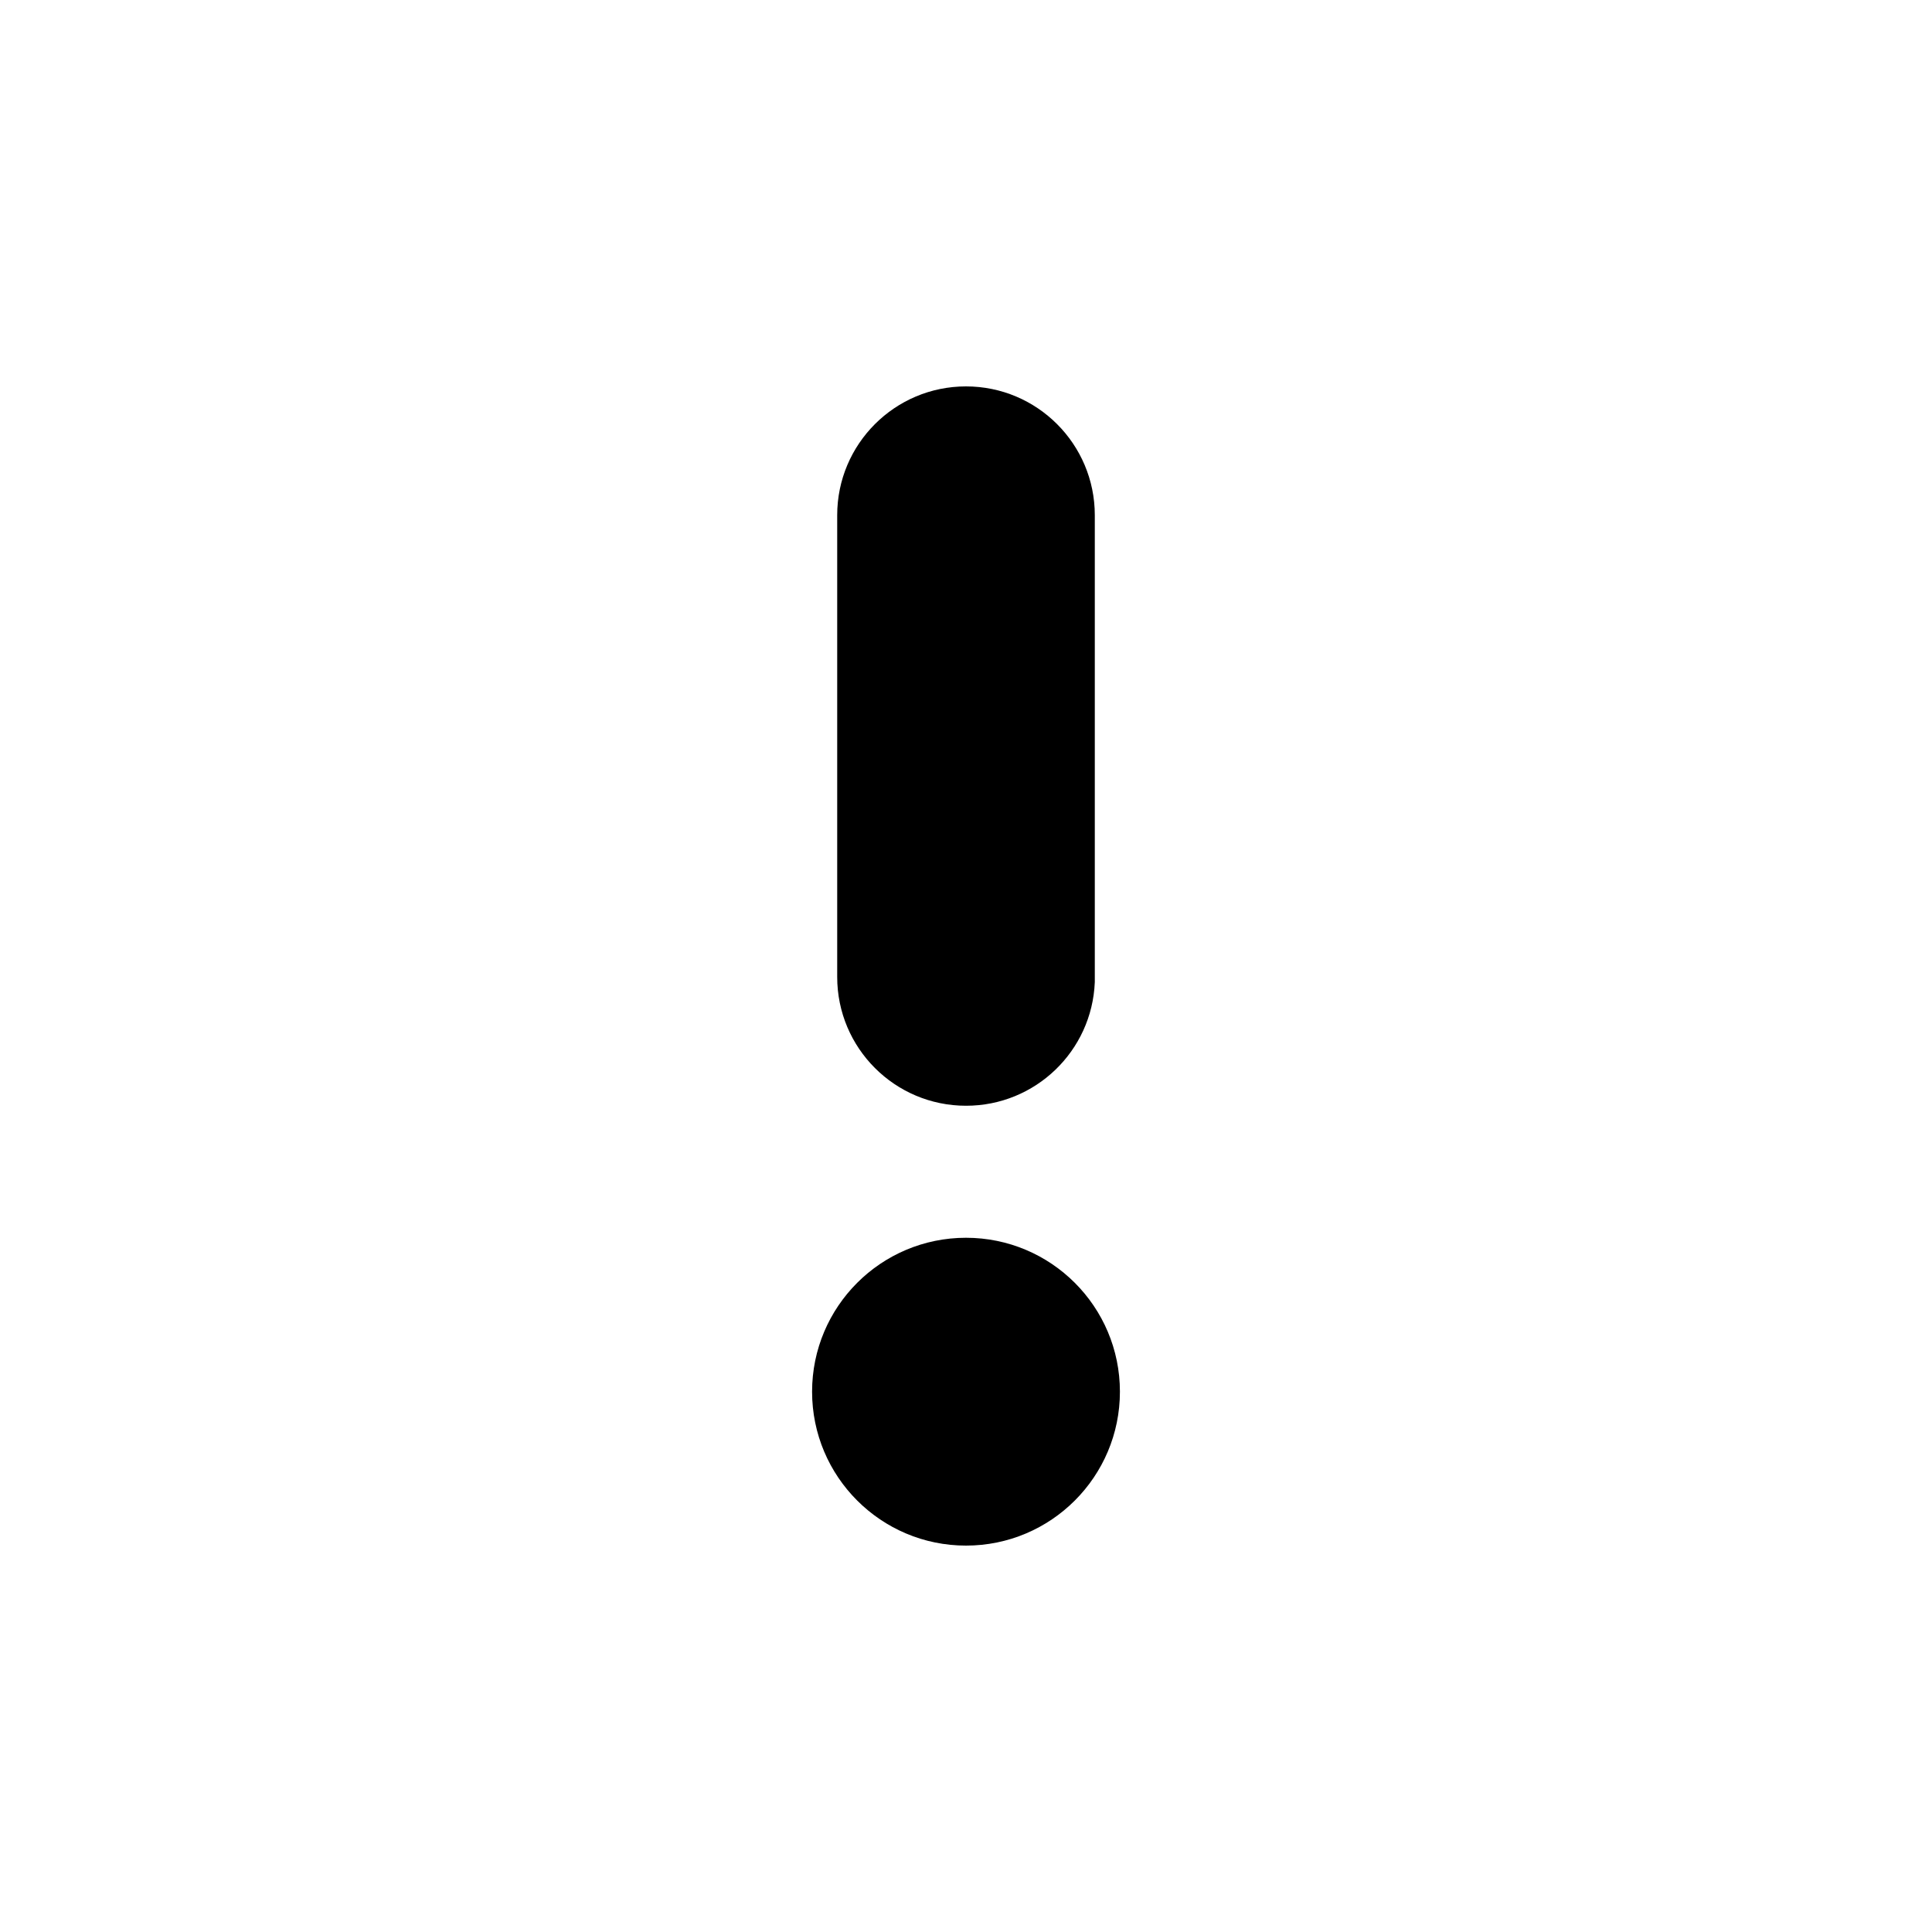
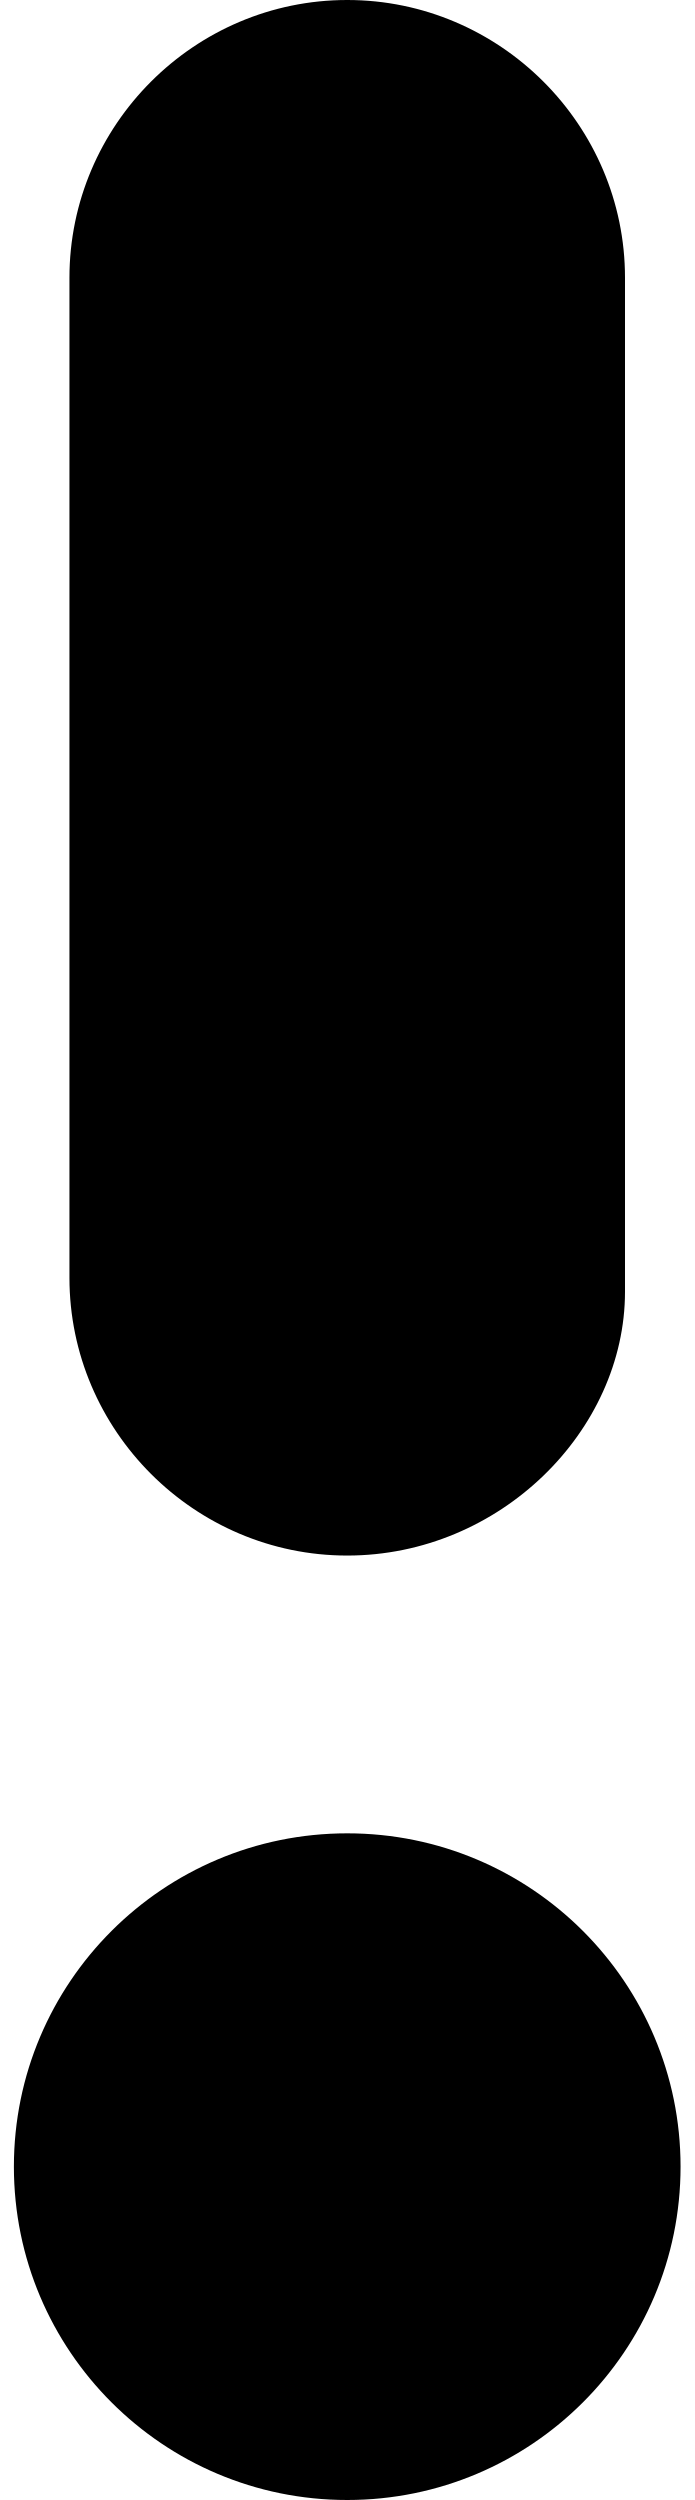
- <svg xmlns="http://www.w3.org/2000/svg" id="Layer_1" viewBox="0 0 30 30">
-   <defs />
-   <circle class="oc-icon-indicator" cx="15" cy="21.61" r="2.39" />
-   <path class="oc-icon-indicator" d="M15,17.17a2,2,0,0,1-2-2V8A2,2,0,0,1,17,8v7.25A2,2,0,0,1,15,17.17Z" />
+ <svg xmlns="http://www.w3.org/2000/svg" version="1.1" id="Layer_1" x="0px" y="0px" viewBox="0 0 5 18" style="enable-background:new 0 0 5 18;" xml:space="preserve">
+   <g>
+     <circle class="oc-icon-indicator" cx="2.5" cy="15.6" r="2.4" />
+     <path class="oc-icon-indicator" d="M2.5,11.2c-1.1,0-2-0.9-2-2V2c0-1.1,0.9-2,2-2s2,0.9,2,2v7.3C4.5,10.3,3.6,11.2,2.5,11.2z" />
+   </g>
</svg>
